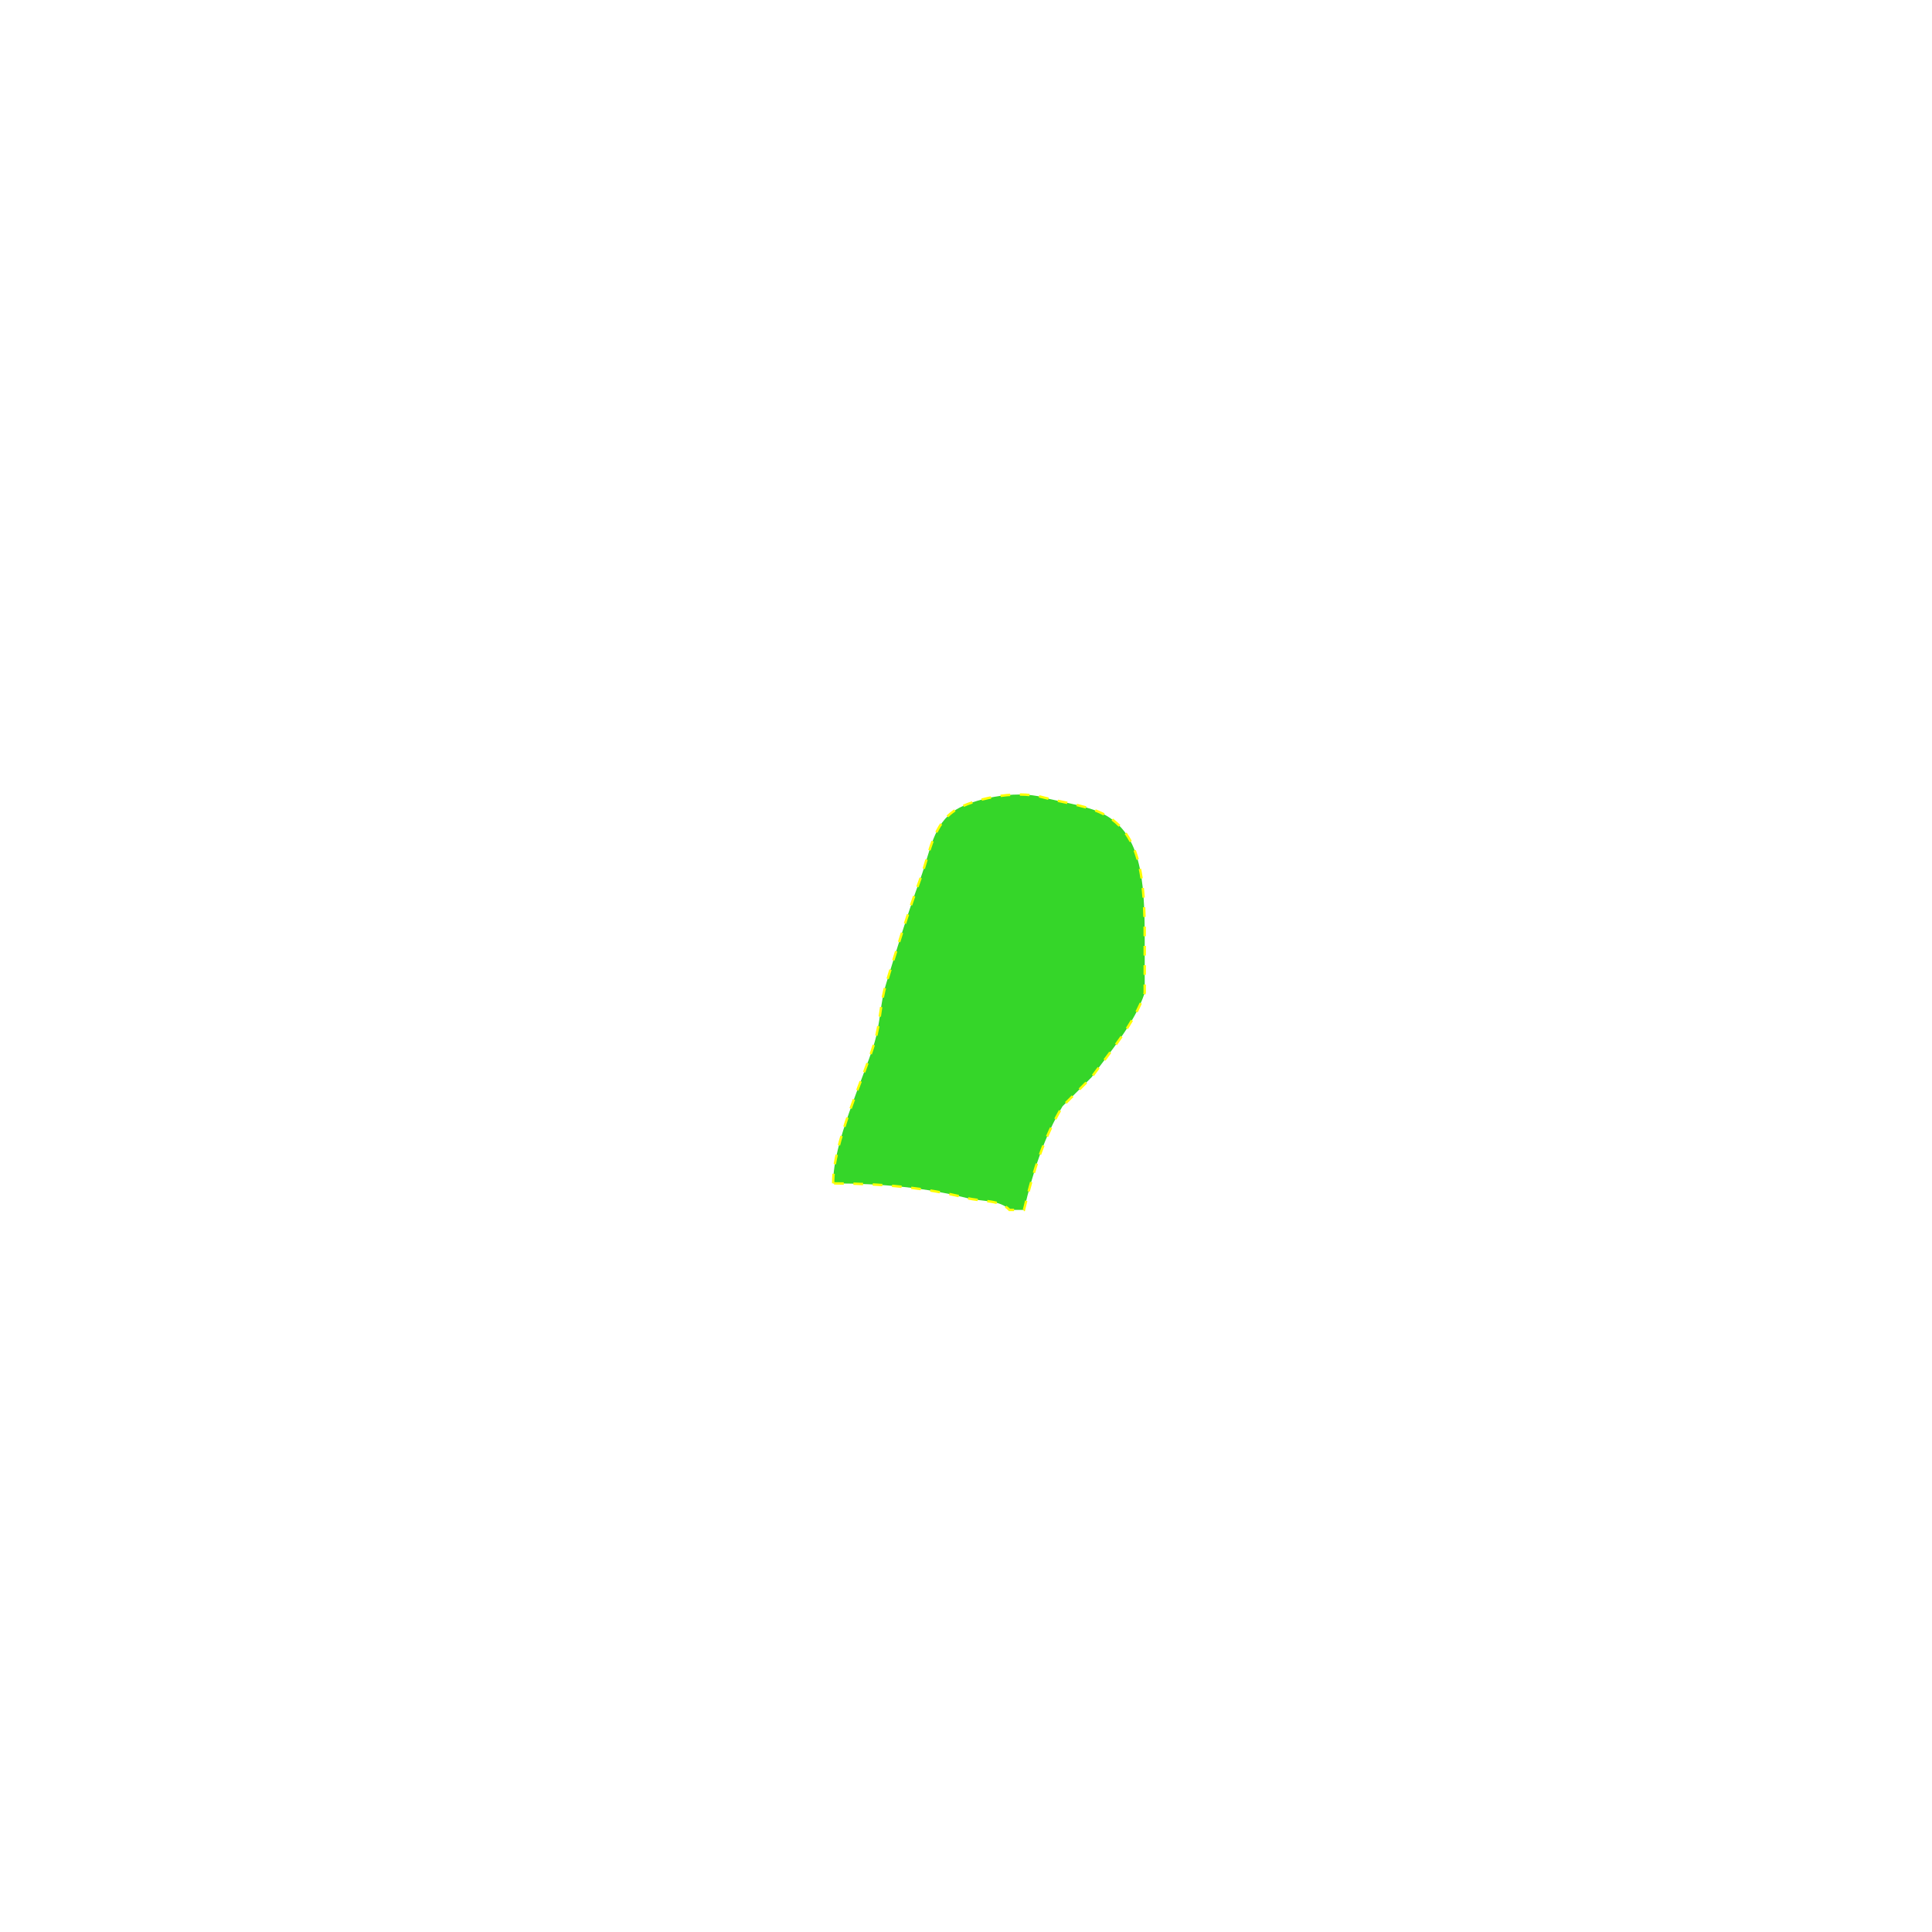
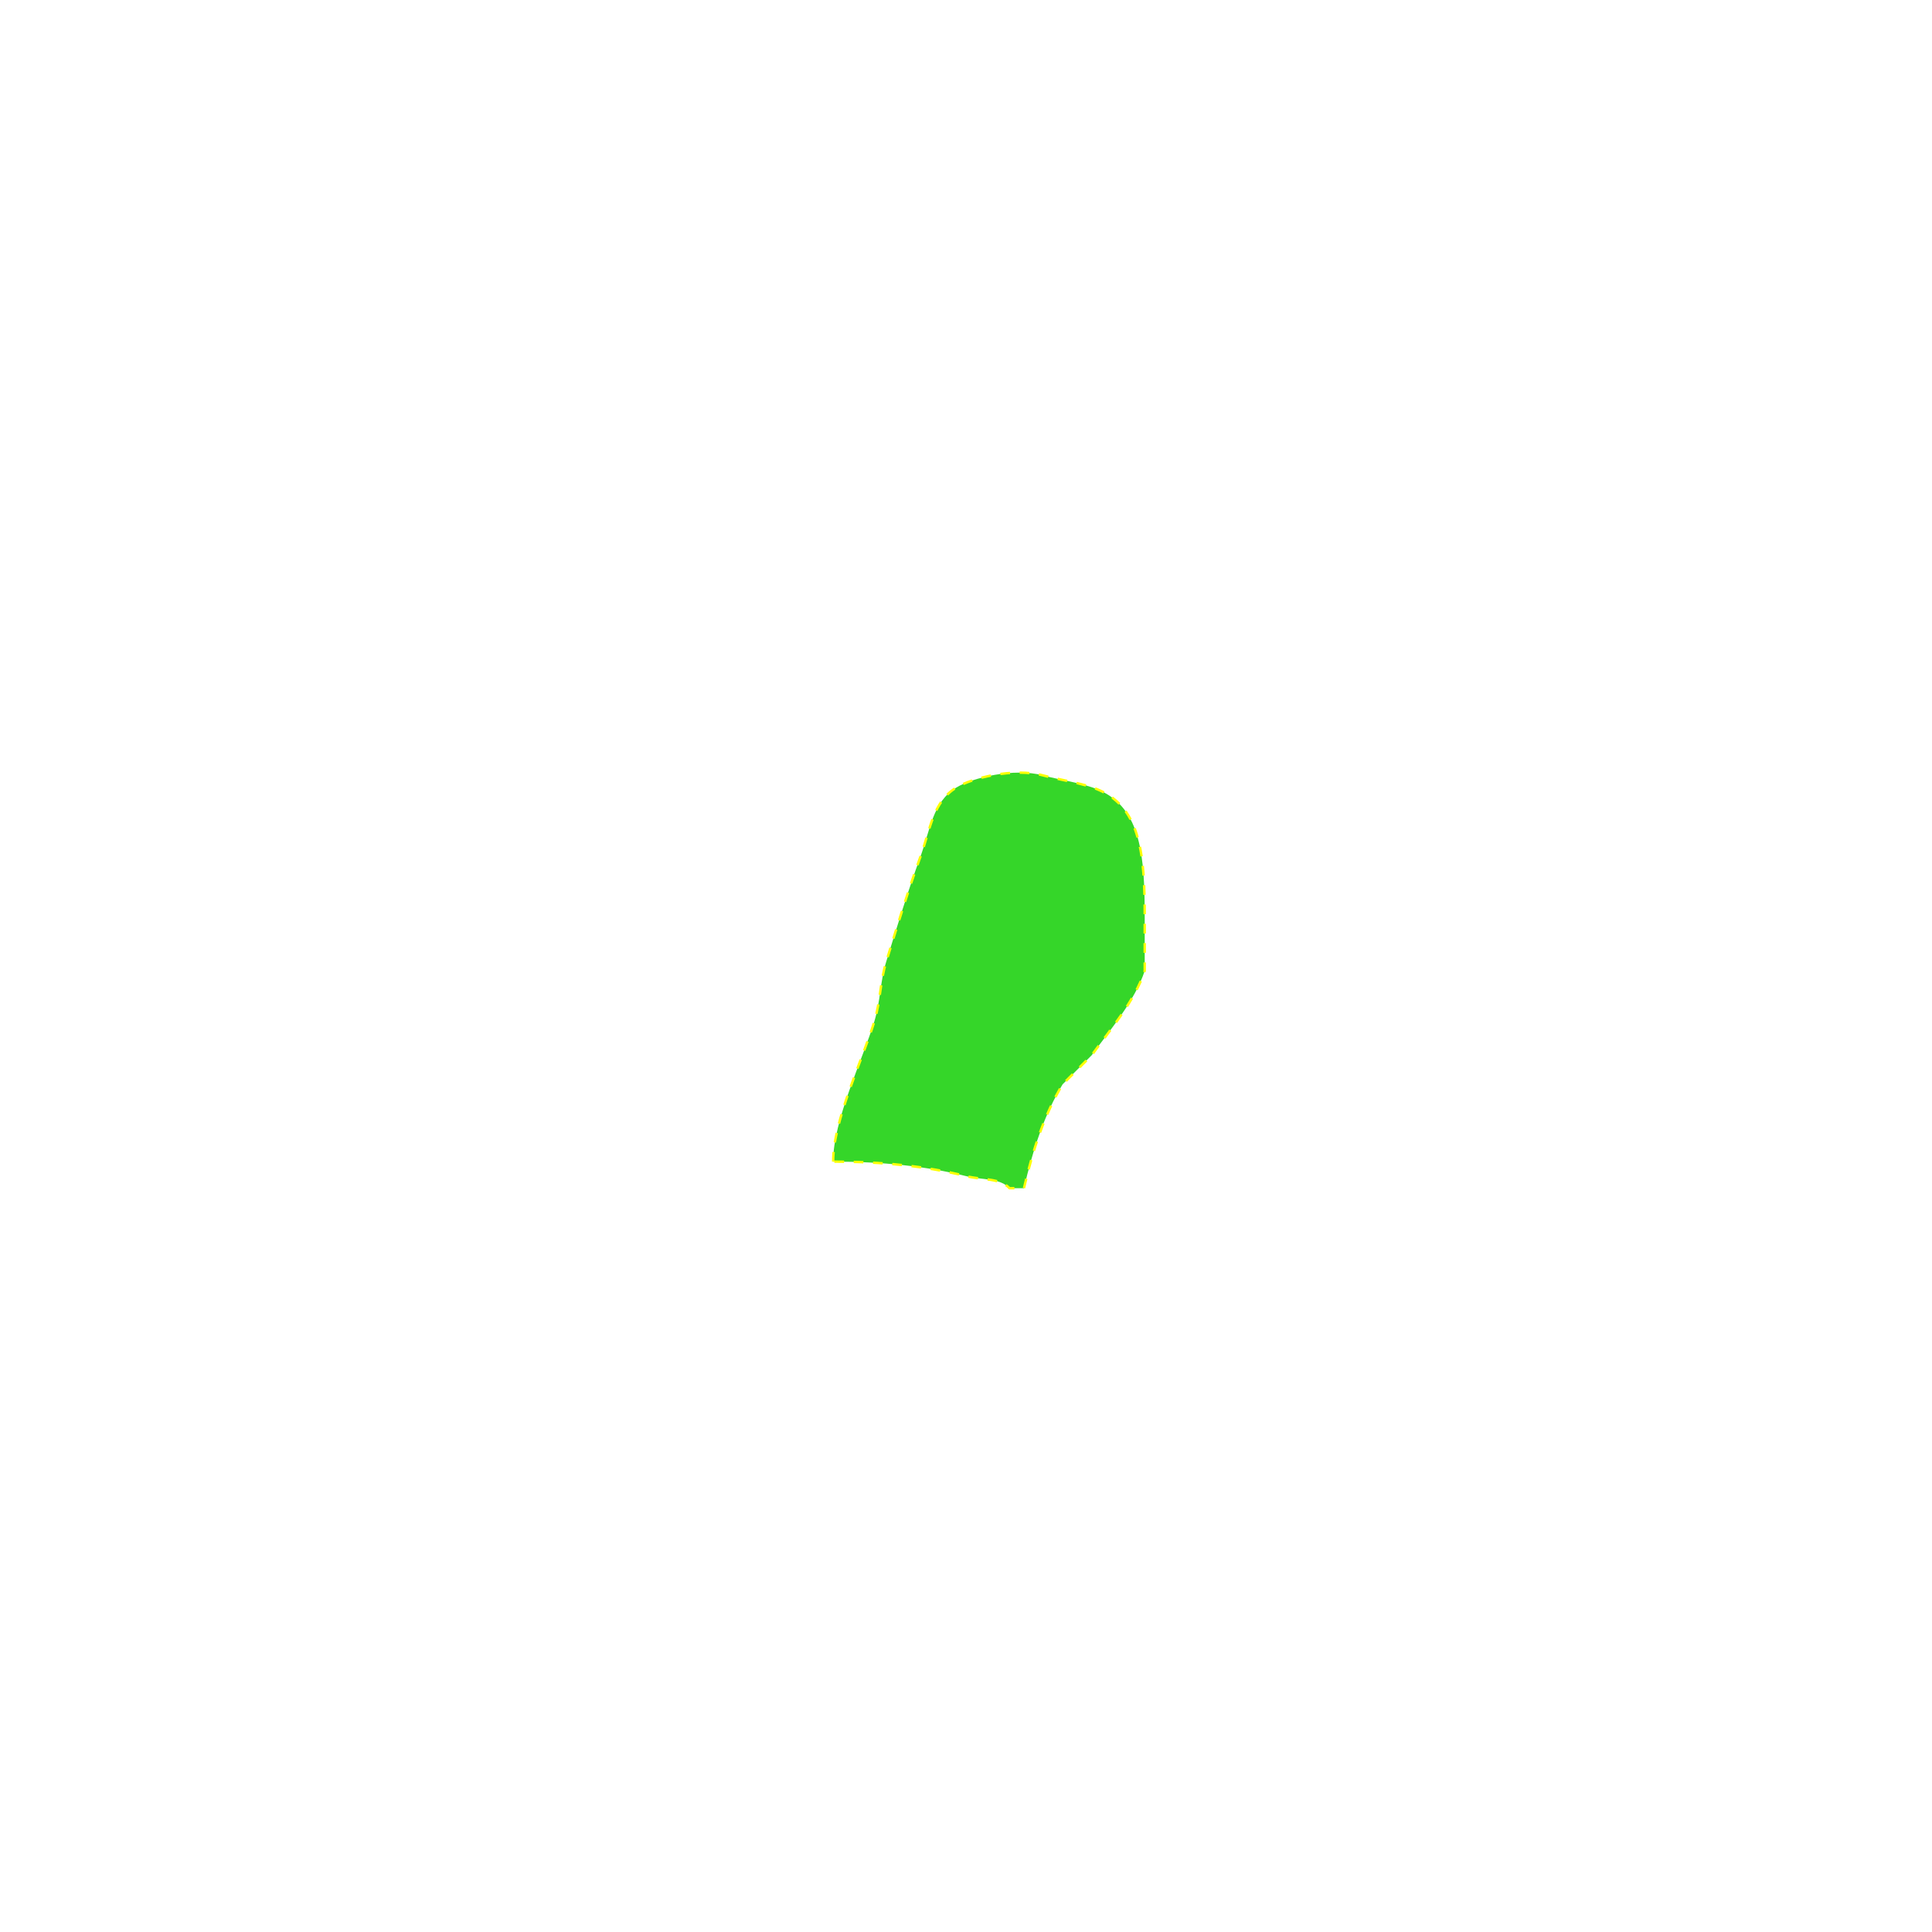
- <svg xmlns="http://www.w3.org/2000/svg" width="800" height="800" viewBox="0 0 800 800">
-   <defs>
-     <style>
-       .cls-1 {
-         fill: #35d629;
-         stroke: #ff0;
-         stroke-width: 1px;
-         stroke-dasharray: 4 4;
-         fill-rule: evenodd;
-       }
-     </style>
-   </defs>
-   <path id="形状_1" data-name="形状 1" class="cls-1" d="M345,490.012c-0.129-16.894,12.286-42.544,17-57.937,2.695-8.8,2.28-16.162,5-24.973,4.284-13.877,8.963-29.262,14-42.953,4.325-11.755,5.243-22.968,15-28.968,6.482-3.987,23.716-8.335,36-5,6.481,1.762,16.376,3.139,23,5.994,17.581,7.575,19,27.452,19,52.942V411.1c-4.061,12.48-14.558,24.79-22,34.962l-12,11.987c-7.5,12.393-12.255,27.041-16,42.953h-6c-3.965-4.3-11.231-3.288-18-5C383.632,491.879,365.426,490.047,345,490.012Z" />
+ <svg xmlns="http://www.w3.org/2000/svg" version="1.1" id="图层_1" x="0px" y="0px" viewBox="94 -4 800 800" style="enable-background:new 94 -4 800 800;" xml:space="preserve">
+   <style type="text/css">
+ 	.st0{fill:#35D629;stroke:#FFFF00;stroke-dasharray:4,4;}
+ </style>
+   <path id="形状_1" class="st0" d="M439,477c-0.1-16.9,12.3-42.5,17-57.9c2.7-8.8,2.3-16.2,5-25c4.3-13.9,9-29.3,14-43  c4.3-11.8,5.2-23,15-29c6.5-4,23.7-8.3,36-5c6.5,1.8,16.4,3.1,23,6c17.6,7.6,19,27.5,19,52.9v22c-4.1,12.5-14.6,24.8-22,35l-12,12  c-7.5,12.4-12.3,27-16,43h-6c-4-4.3-11.2-3.3-18-5C477.6,478.9,459.4,477,439,477z" />
</svg>
